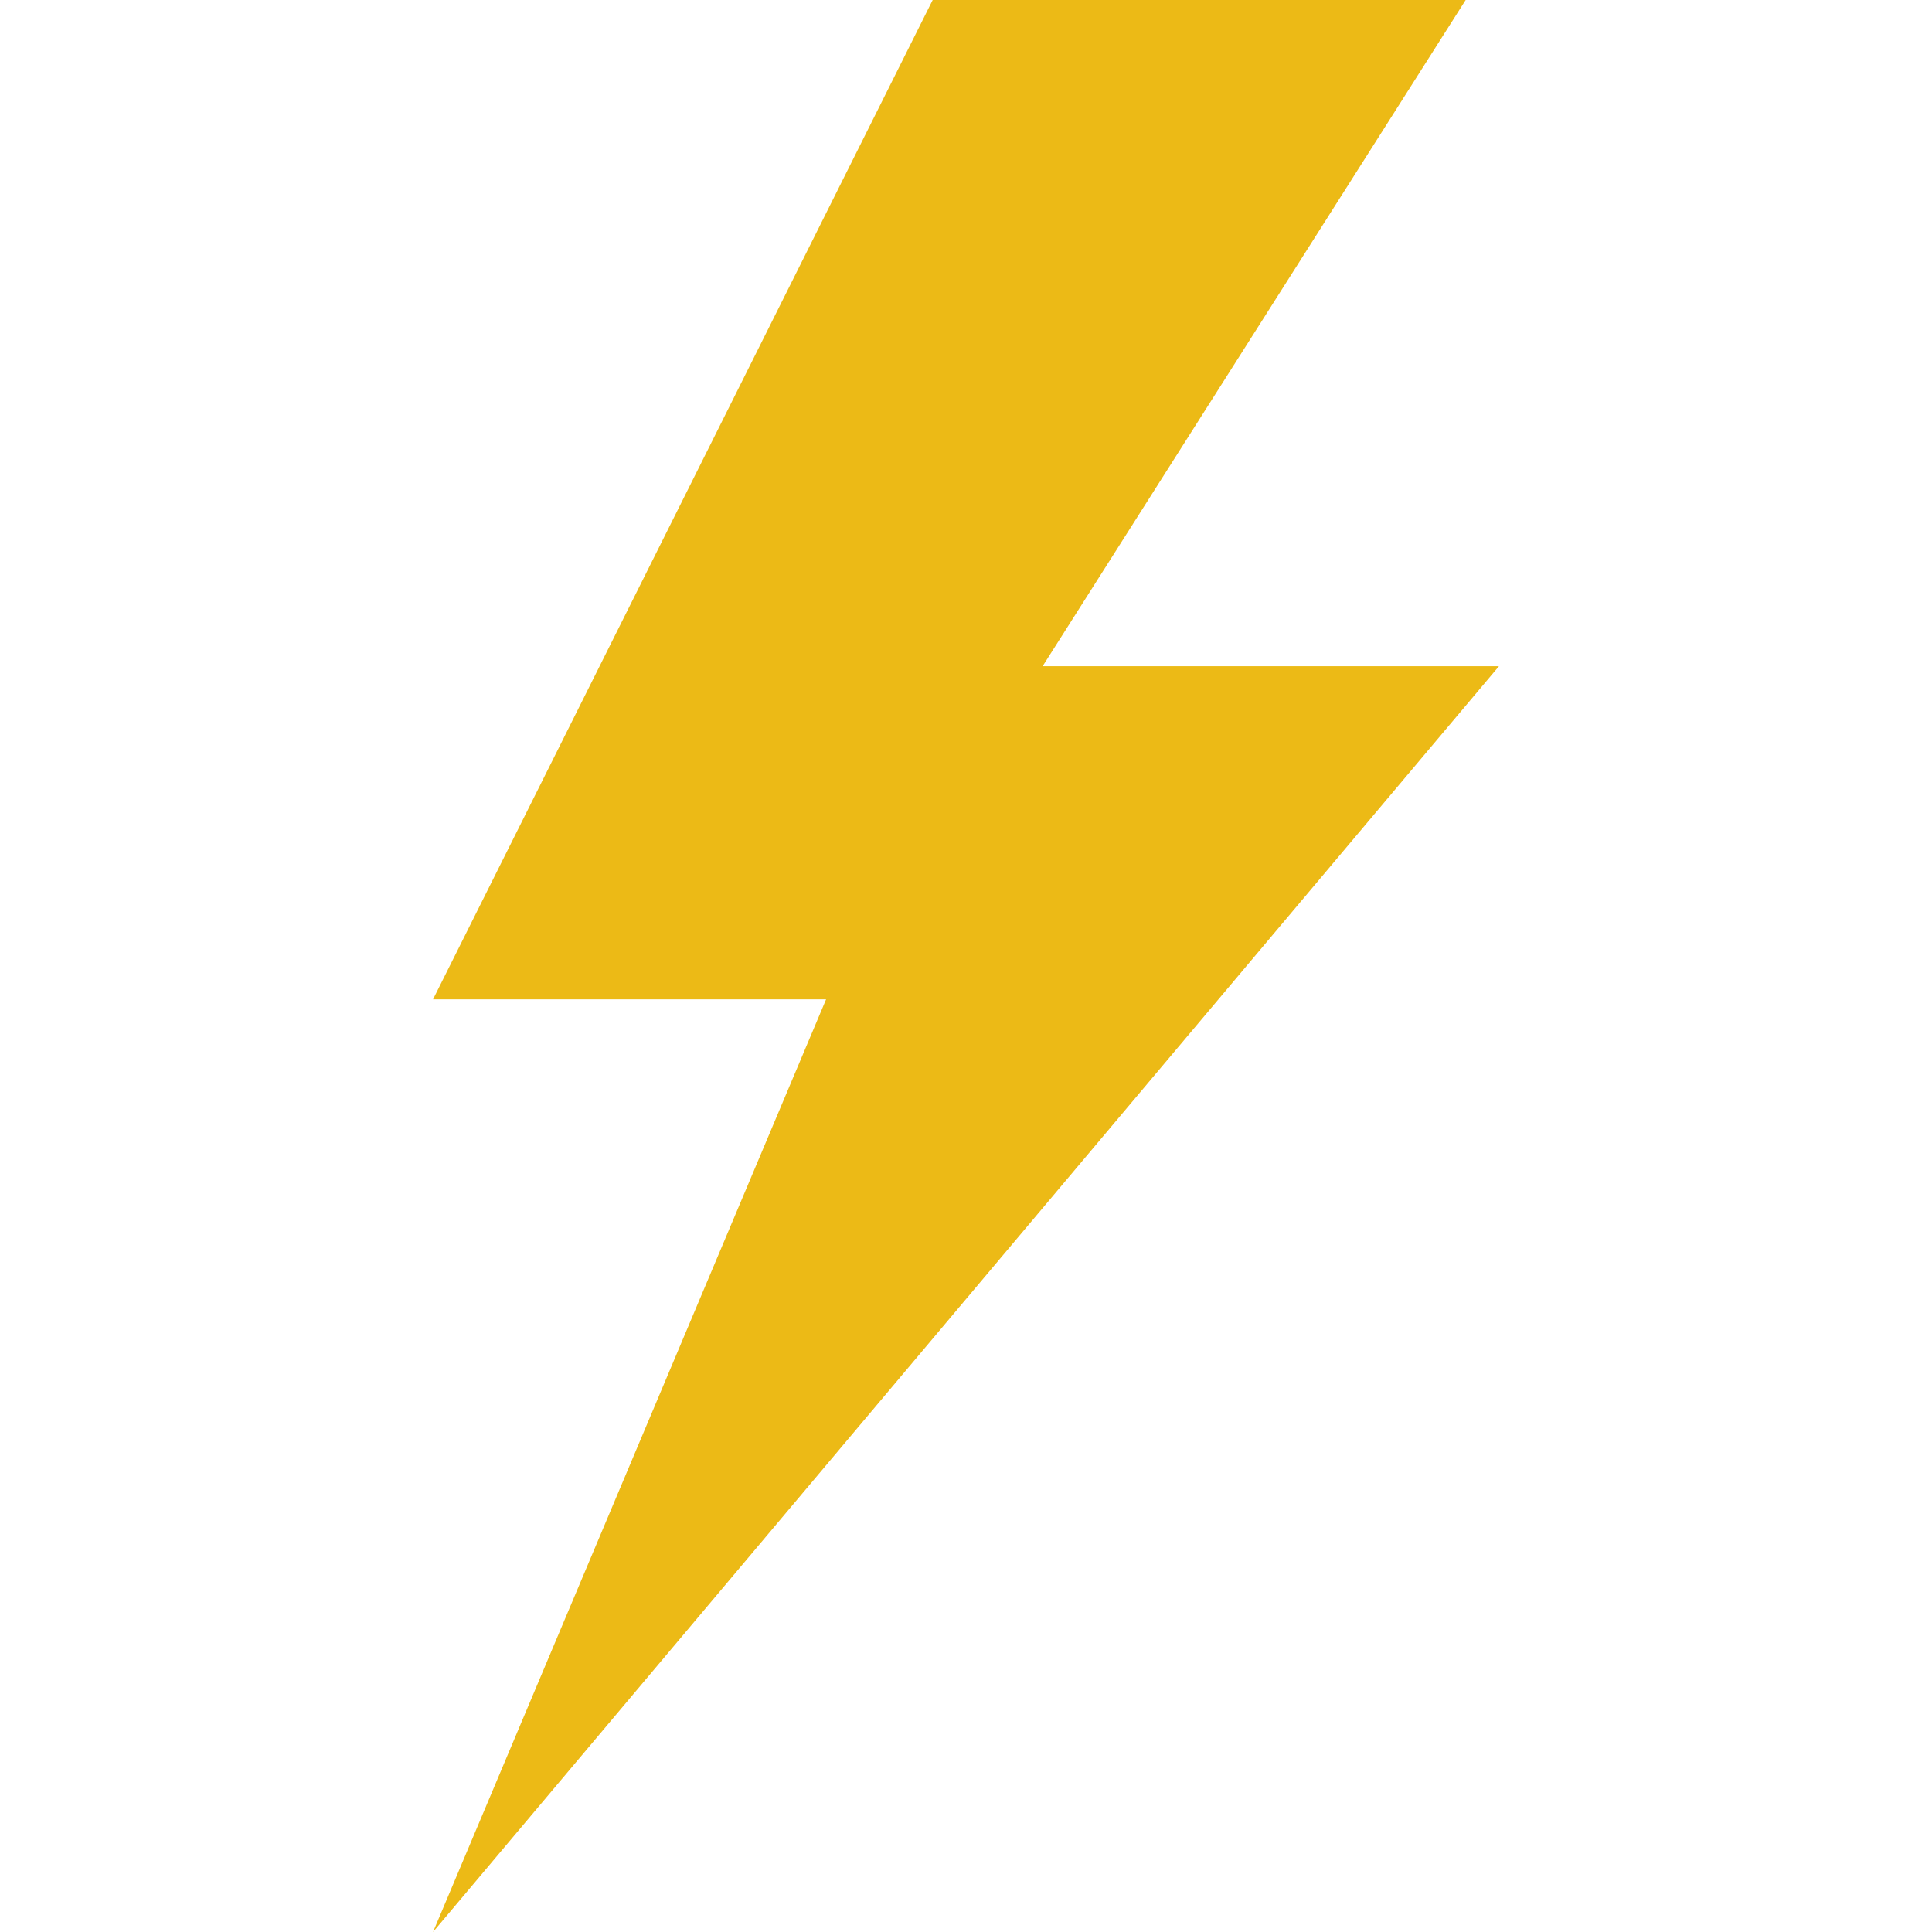
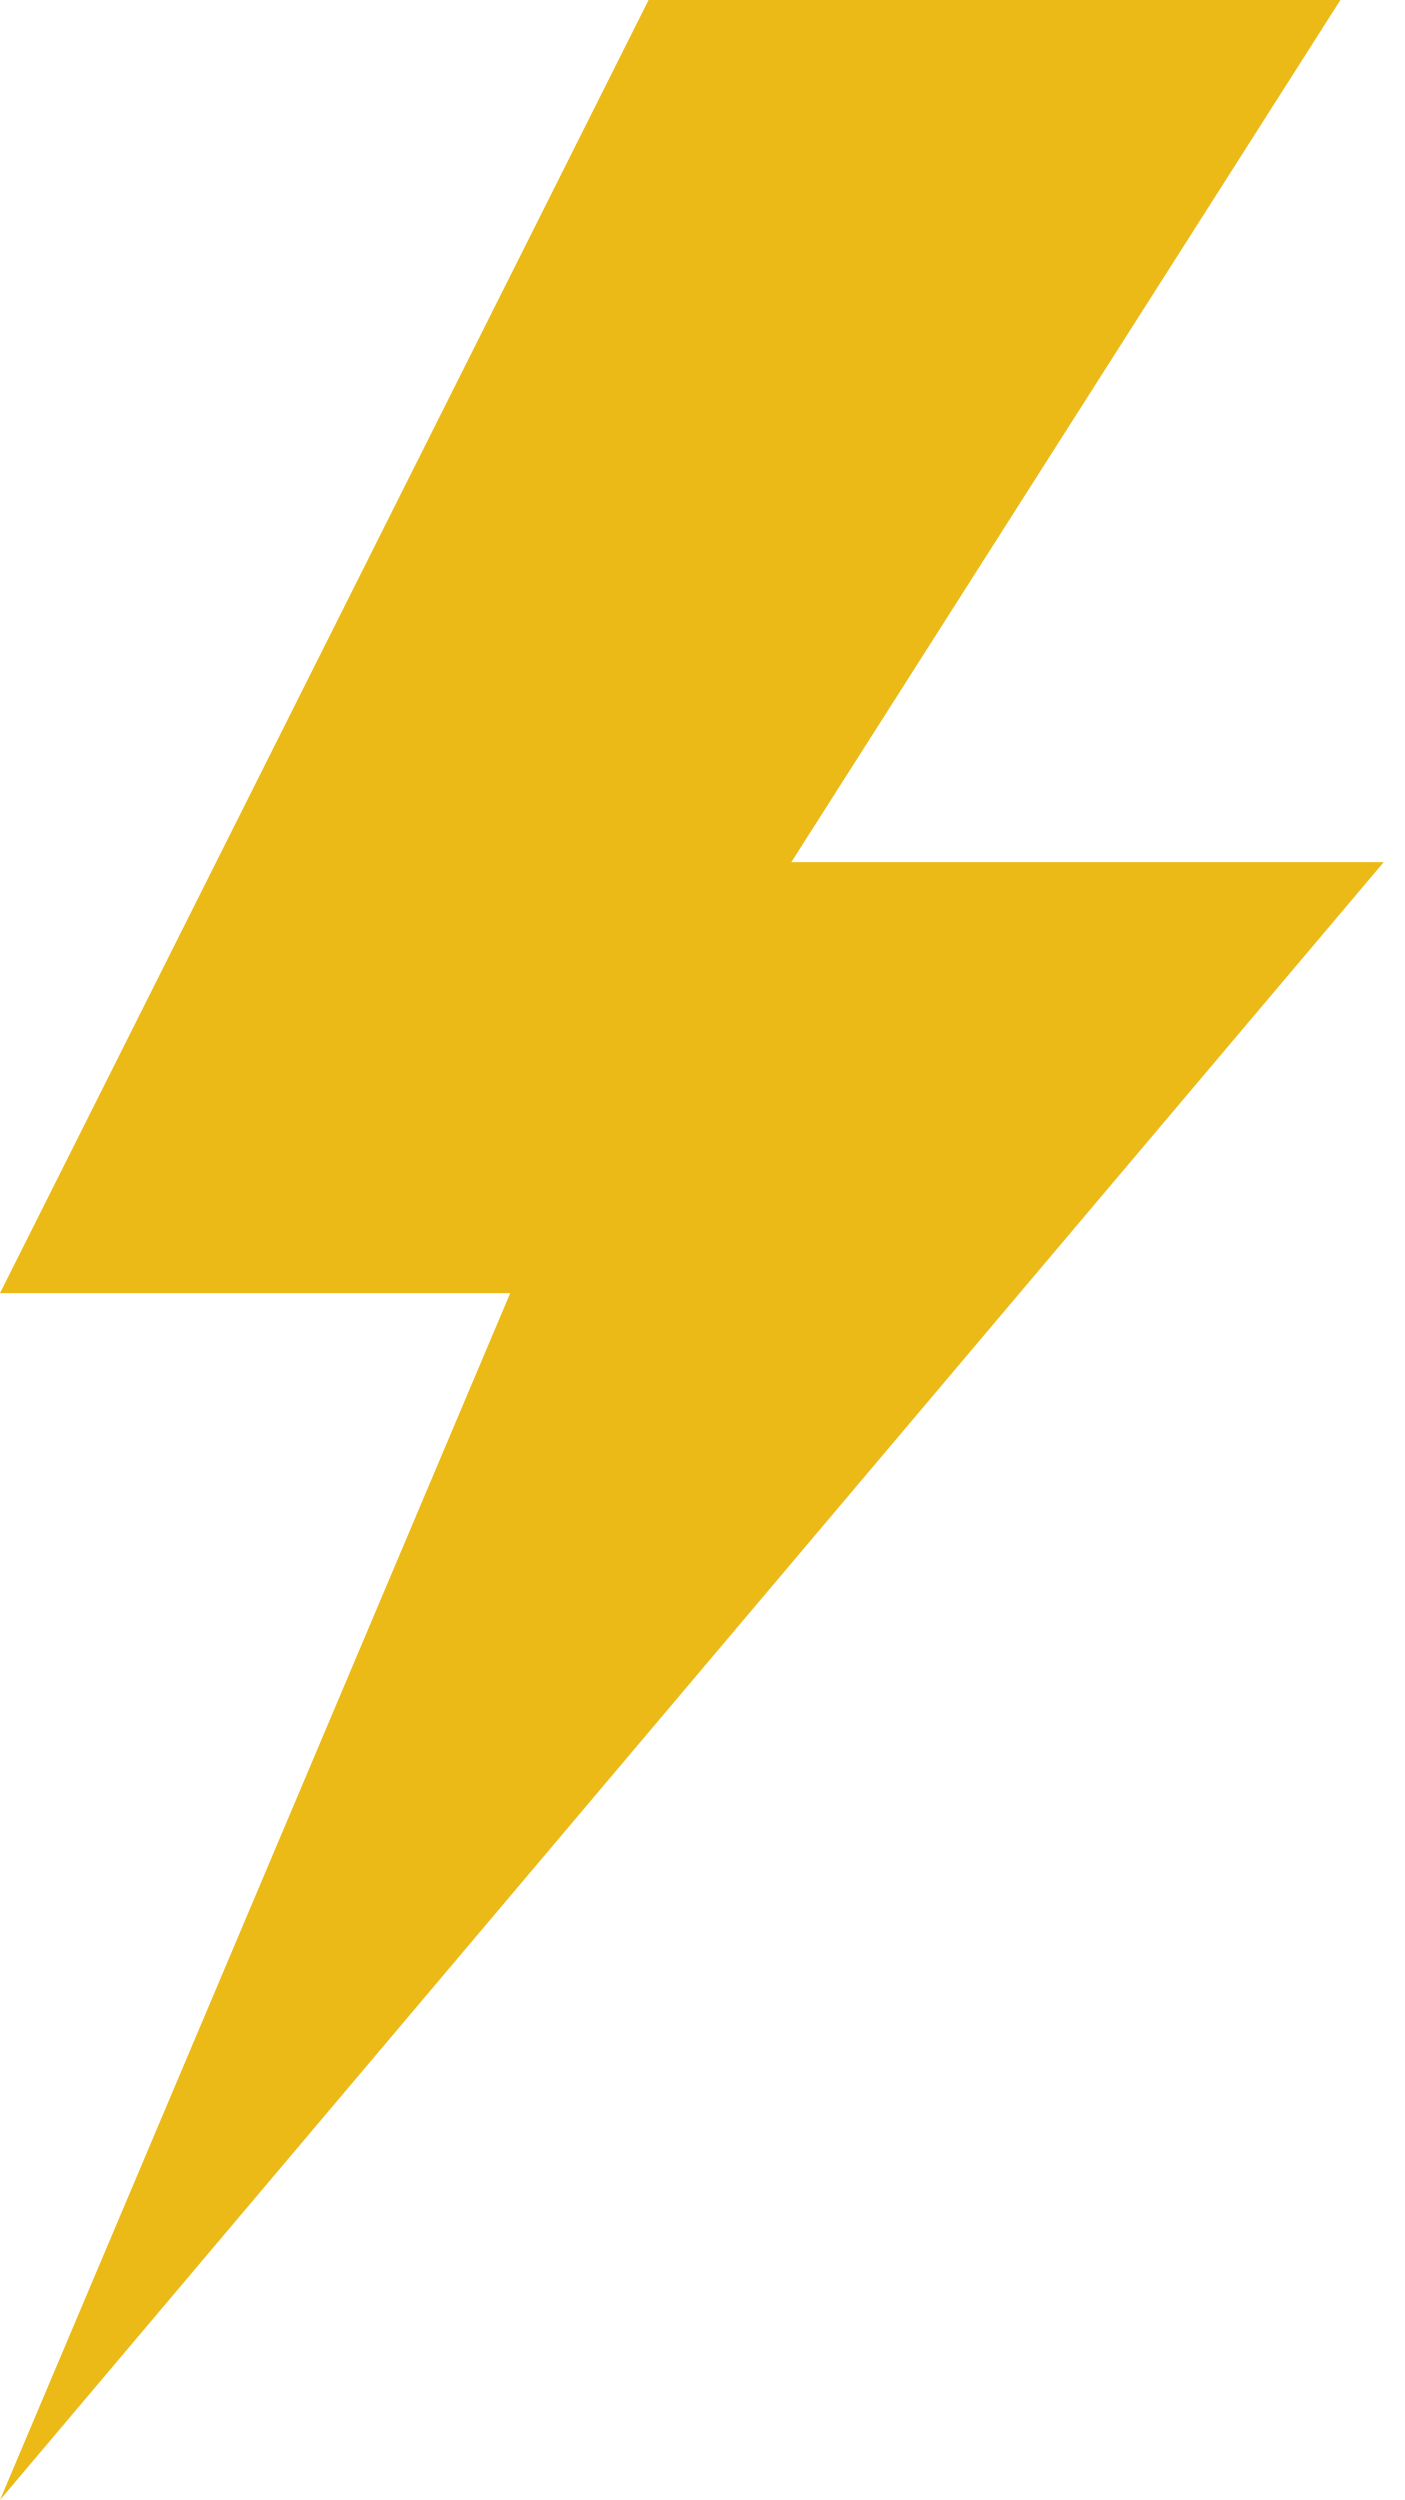
- <svg xmlns="http://www.w3.org/2000/svg" version="1.1" id="Layer_1" x="0px" y="0px" viewBox="0 0 512 512" style="enable-background:new 0 0 512 512;" xml:space="preserve">
-   <path style="fill:#ECBA16;" d="M397.241,176.552H276.303L388.414,0H247.172L114.759,264.828h104.166L114.759,512L397.241,176.552z" />
-   <g>
- </g>
-   <g>
- </g>
-   <g>
- </g>
-   <g>
- </g>
-   <g>
- </g>
-   <g>
- </g>
-   <g>
- </g>
-   <g>
- </g>
-   <g>
- </g>
-   <g>
- </g>
-   <g>
- </g>
-   <g>
- </g>
-   <g>
- </g>
-   <g>
- </g>
-   <g>
- </g>
+ <svg xmlns="http://www.w3.org/2000/svg" width="50" height="89" viewBox="0 0 50 89" version="1.1">
+   <g id="surface1">
+     <path style=" stroke:none;fill-rule:nonzero;fill:rgb(92.549%,72.941%,8.627%);fill-opacity:1;" d="M 49.262 30.691 L 28.172 30.691 L 47.719 0 L 23.09 0 L 0 46.035 L 18.164 46.035 L 0 89 Z M 49.262 30.691 " />
+   </g>
</svg>
